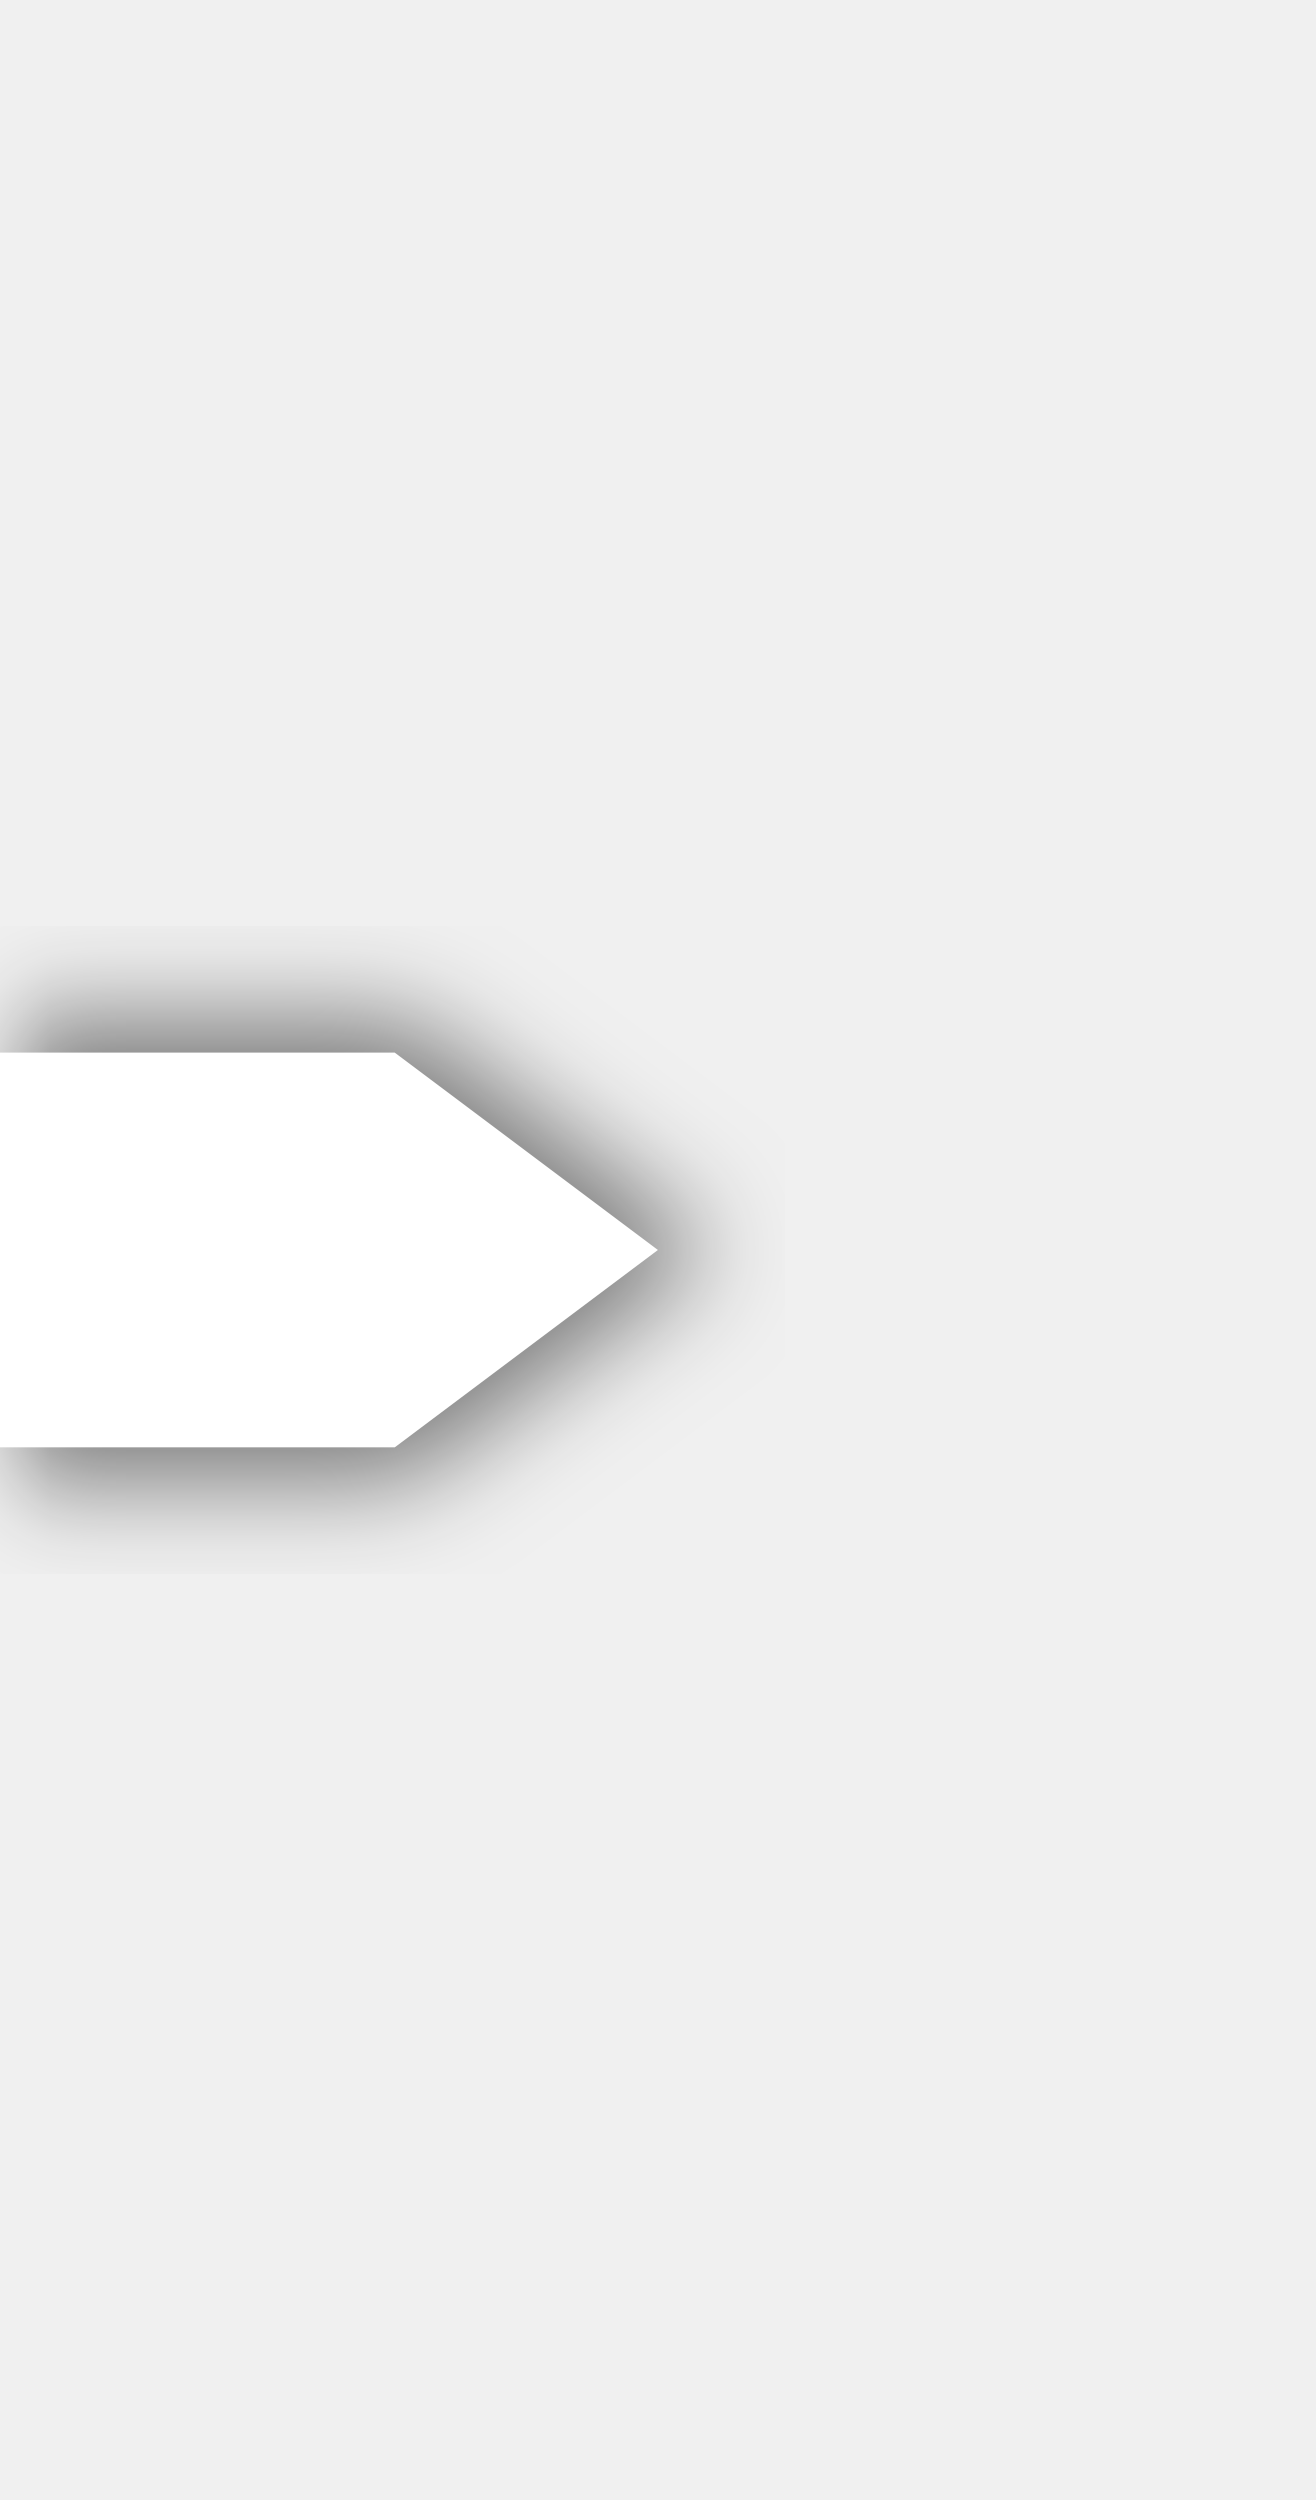
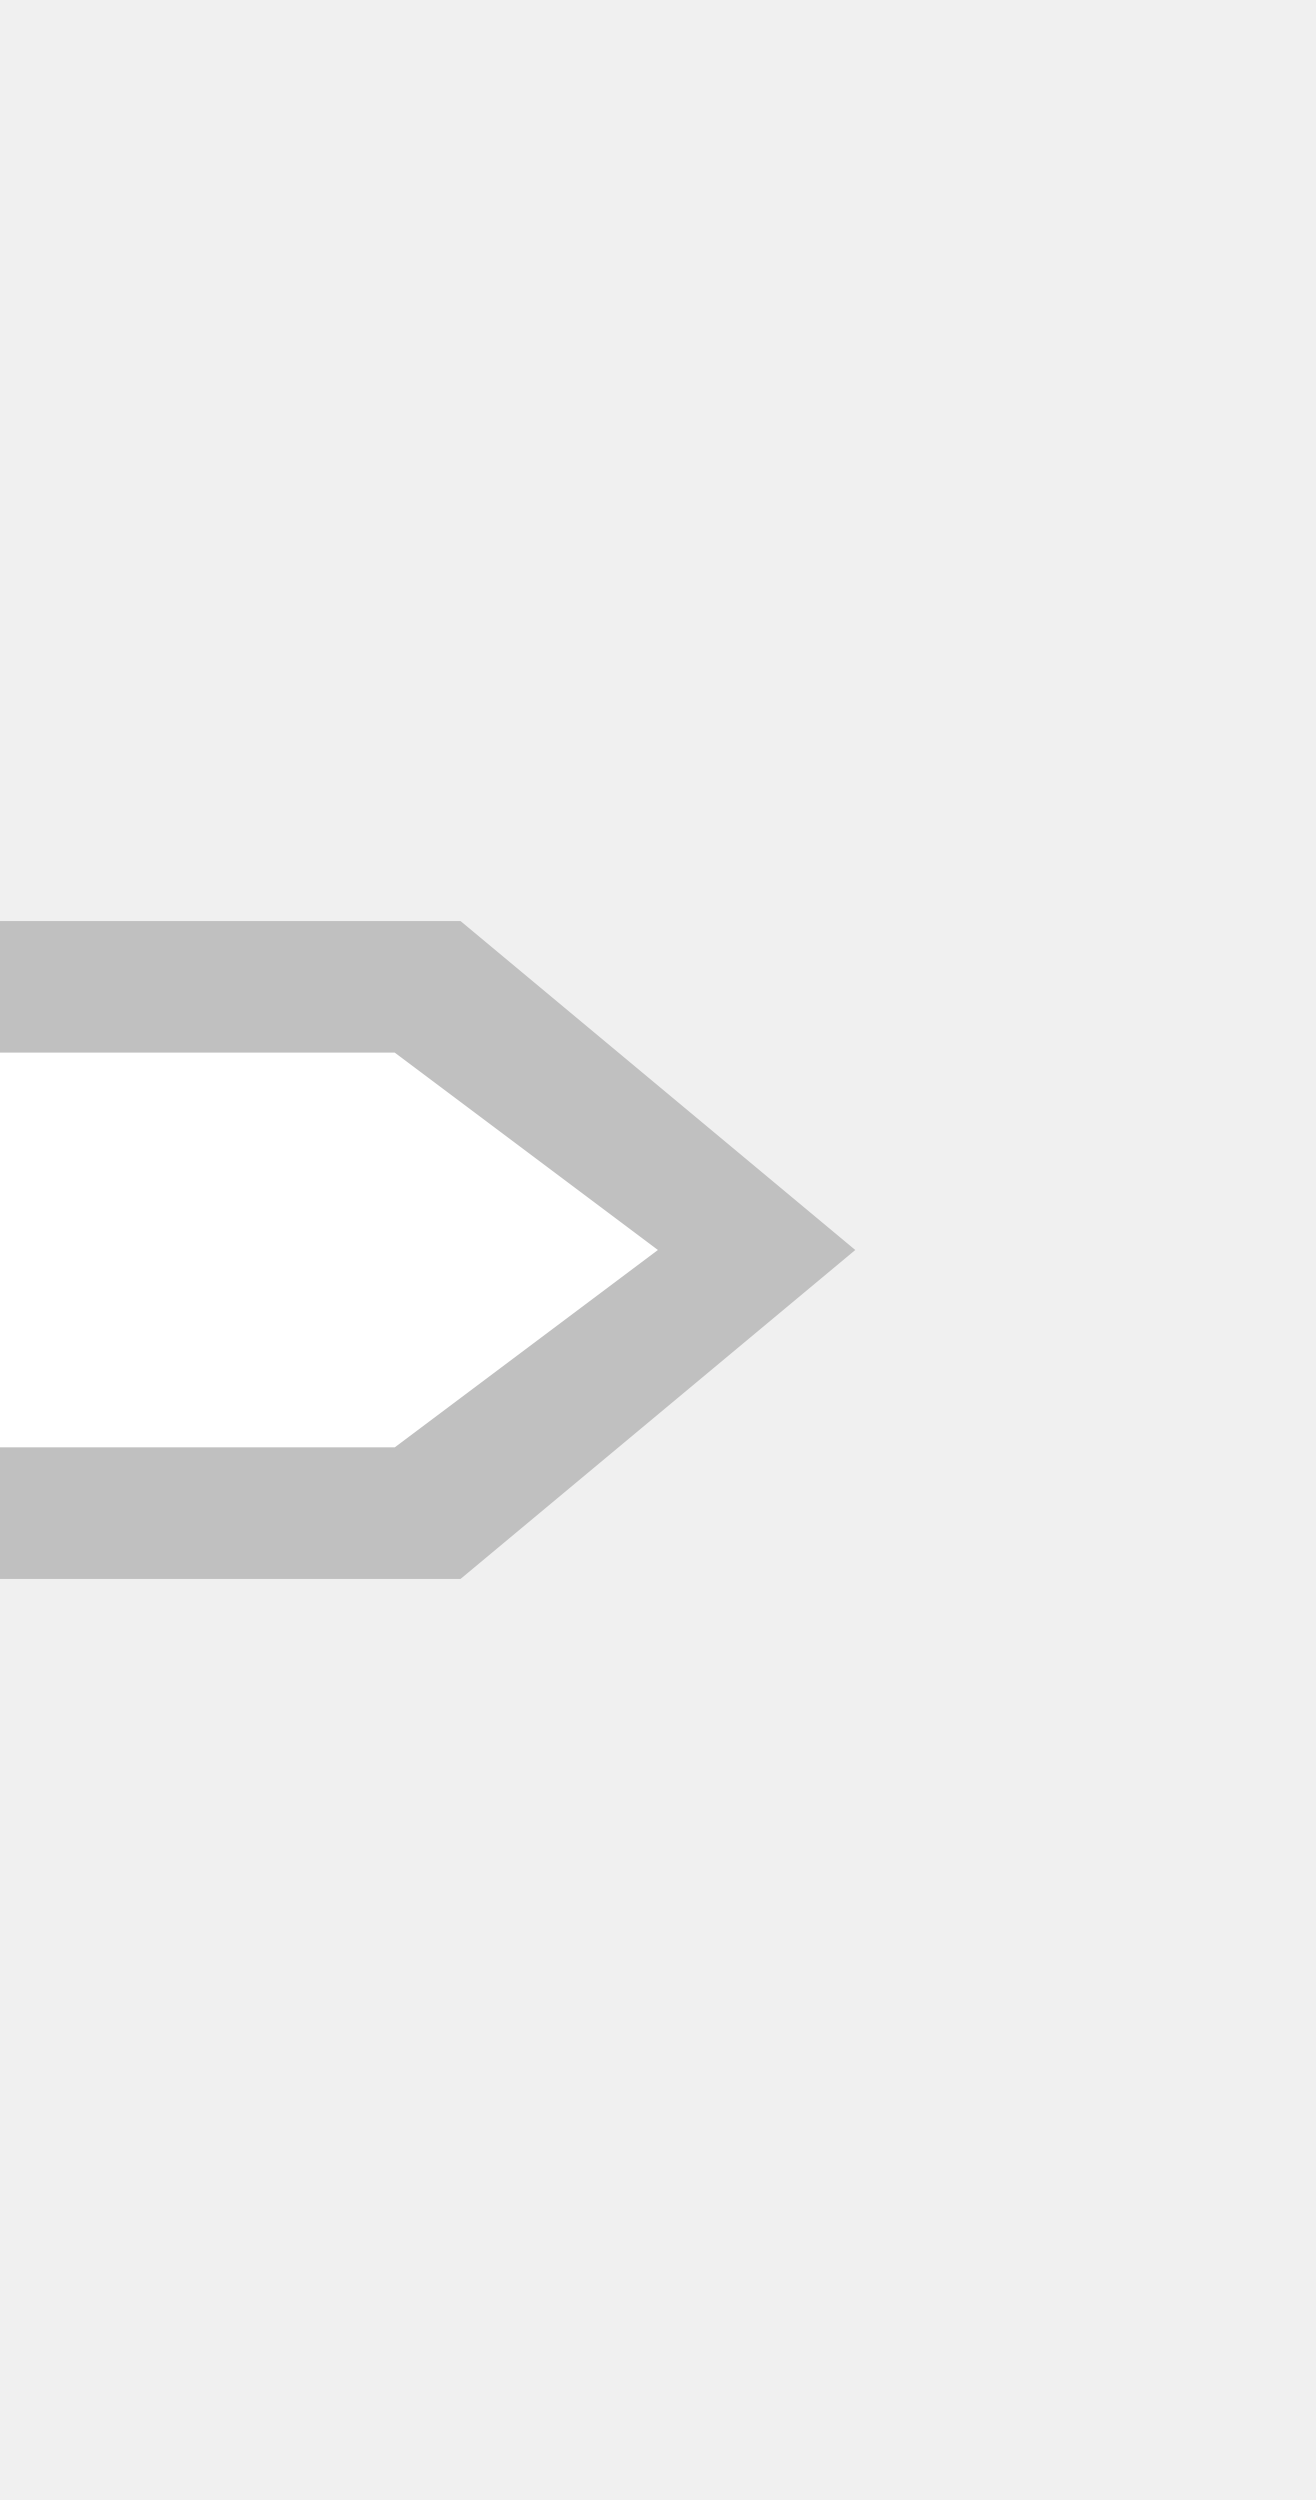
<svg xmlns="http://www.w3.org/2000/svg" width="10" height="19" id="svg2" version="1.1">
  <defs id="defs4">
    <clipPath clipPathUnits="userSpaceOnUse" id="clipPath4069">
      <rect style="opacity:0.12;color:#000000;fill:#ff00ff;fill-opacity:1;fill-rule:nonzero;stroke:none;stroke-width:1;marker:none;visibility:visible;display:inline;overflow:visible;enable-background:accumulate" id="rect4071" width="10" height="19" x="20" y="1033.362" />
    </clipPath>
-     <filter style="color-interpolation-filters:sRGB" id="filter4153" x="-0.192" width="1.384" y="-0.32" height="1.64">
-       <feGaussianBlur stdDeviation="0.4" id="feGaussianBlur4155" />
-     </filter>
  </defs>
  <g id="layer1" transform="translate(0,-1033.362)">
-     <g id="g4066" clip-path="url(#clipPath4069)" transform="translate(-20,0)" style="filter:url(#filter4153);opacity:0.5;stroke:#000000;stroke-width:0.5;stroke-miterlimit:4;stroke-dasharray:none">
-       <path style="fill:#000000;stroke:#000000;stroke-width:0.5;stroke-miterlimit:4;stroke-dasharray:none" d="m 20,1041.362 3,0 2,1.5 -2,1.5 -3,0 z" id="path4062" />
-     </g>
+     <path id="path5728" d="m 0,1040.362 3.5,0 3,2.5 -3,2.5 -3.5,0 z" style="fill:#000000;stroke:none;opacity:0.2" />
    <path style="fill:#ffffff;stroke:none" d="m 0,1041.362 3,0 2,1.5 -2,1.5 -3,0 z" id="path4742" />
  </g>
</svg>
